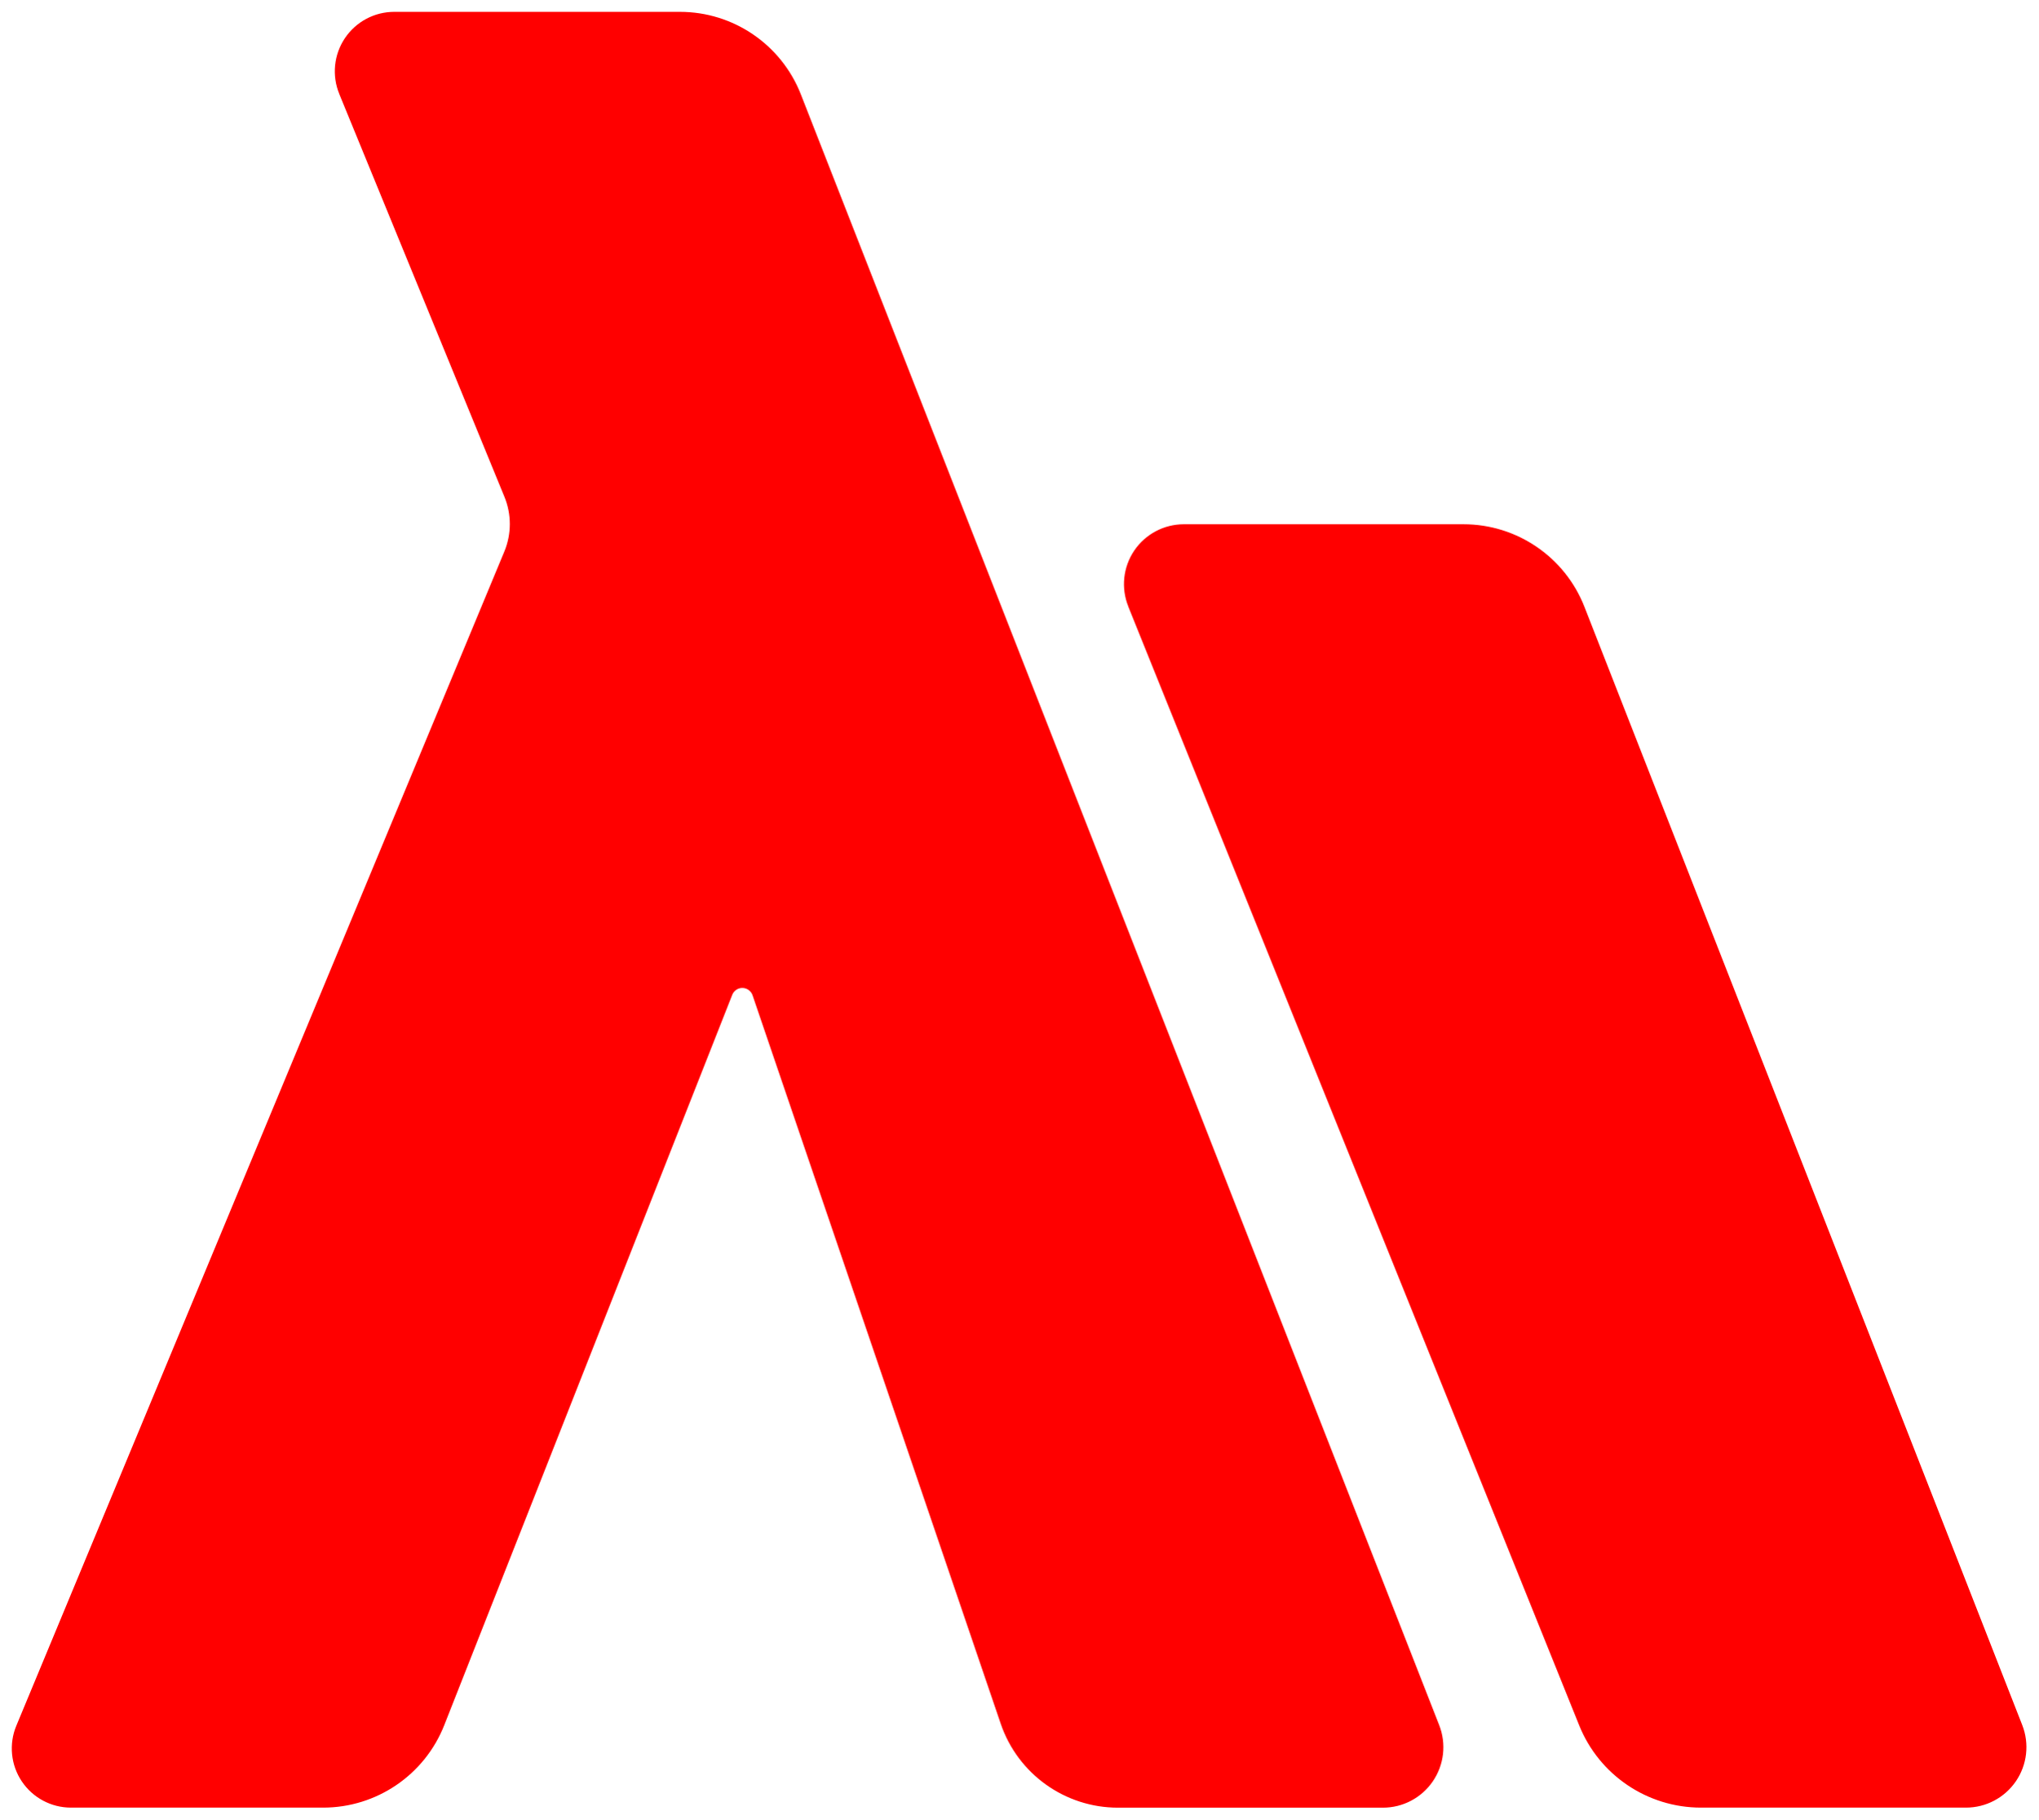
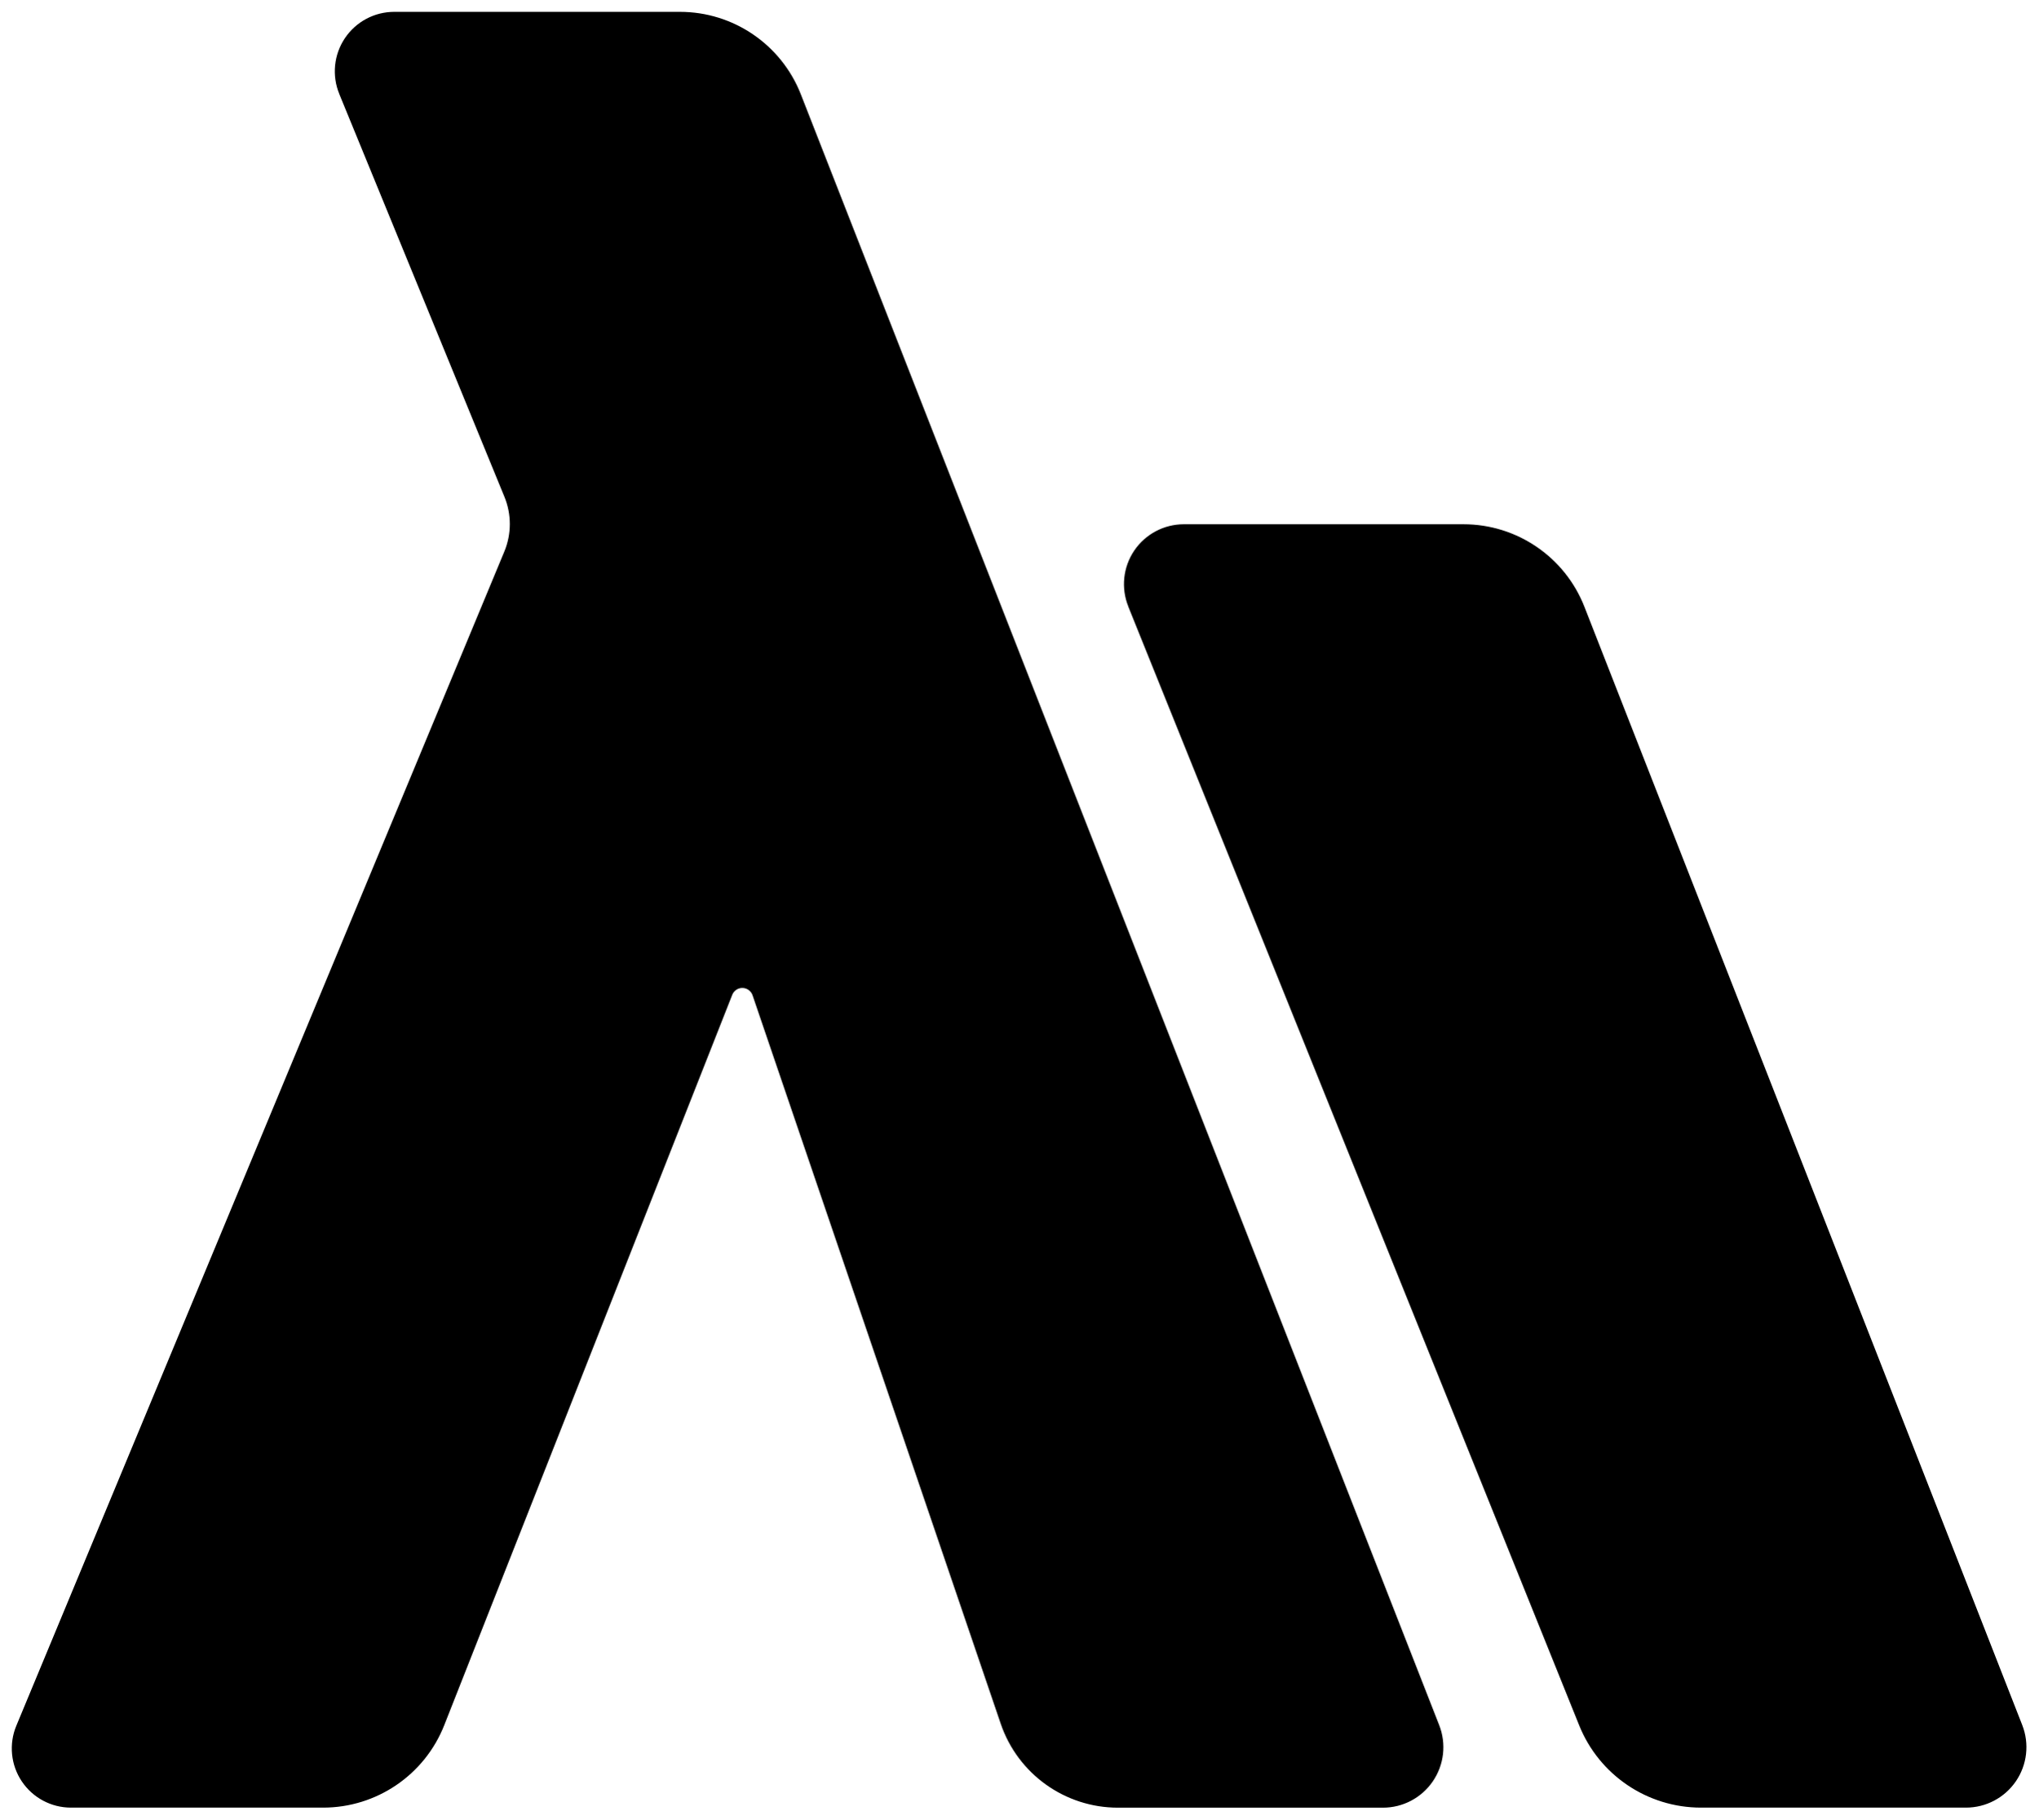
- <svg xmlns="http://www.w3.org/2000/svg" fill="#ff0000" width="36.493mm" height="32.587mm" viewBox="0 0 36.493 32.587" version="1.1" id="svg1">
+ <svg xmlns="http://www.w3.org/2000/svg" fill="currentColor" width="36.493mm" height="32.587mm" viewBox="0 0 36.493 32.587" version="1.1" id="svg1">
  <g id="layer1" transform="translate(-1.790723,-3.706627)">
-     <path id="path13" style="font-size:42.333px;line-height:0;font-family:Serif;-inkscape-font-specification:Serif;letter-spacing:0px;word-spacing:0px;fill-opacity:1" d="m 78.239,56.462 2.959,7.219 a 1.282,1.282 90.136 0 1 -0.002,0.978 l -8.738,21.031 a 1.06,1.06 56.281 0 0 0.978,1.466 l 4.514,0 a 2.332,2.332 145.758 0 0 2.17,-1.477 l 5.156,-13.079 a 0.194,0.194 1.353 0 1 0.365,0.009 l 4.443,13.045 a 2.218,2.218 35.595 0 0 2.099,1.503 h 4.742 A 1.083,1.083 124.313 0 0 97.935,85.679 L 86.505,56.472 a 2.326,2.326 34.313 0 0 -2.166,-1.478 l -5.114,0 a 1.065,1.065 123.855 0 0 -0.985,1.469 z m 14.128,9.181 8.075,20.041 a 2.351,2.351 34.027 0 0 2.181,1.472 h 4.742 a 1.083,1.083 124.313 0 0 1.009,-1.478 l -7.839,-20.029 a 2.326,2.326 34.313 0 0 -2.166,-1.478 h -5.007 a 1.072,1.072 124.027 0 0 -0.994,1.472 z" transform="translate(-70.3754,-51.07525)" />
+     <path id="path13" d="m 78.239,56.462 2.959,7.219 a 1.282,1.282 90.136 0 1 -0.002,0.978 l -8.738,21.031 a 1.06,1.06 56.281 0 0 0.978,1.466 l 4.514,0 a 2.332,2.332 145.758 0 0 2.17,-1.477 l 5.156,-13.079 a 0.194,0.194 1.353 0 1 0.365,0.009 l 4.443,13.045 a 2.218,2.218 35.595 0 0 2.099,1.503 h 4.742 A 1.083,1.083 124.313 0 0 97.935,85.679 L 86.505,56.472 a 2.326,2.326 34.313 0 0 -2.166,-1.478 l -5.114,0 a 1.065,1.065 123.855 0 0 -0.985,1.469 z m 14.128,9.181 8.075,20.041 a 2.351,2.351 34.027 0 0 2.181,1.472 h 4.742 a 1.083,1.083 124.313 0 0 1.009,-1.478 l -7.839,-20.029 a 2.326,2.326 34.313 0 0 -2.166,-1.478 h -5.007 a 1.072,1.072 124.027 0 0 -0.994,1.472 z" transform="translate(-70.3754,-51.07525)" />
  </g>
</svg>
